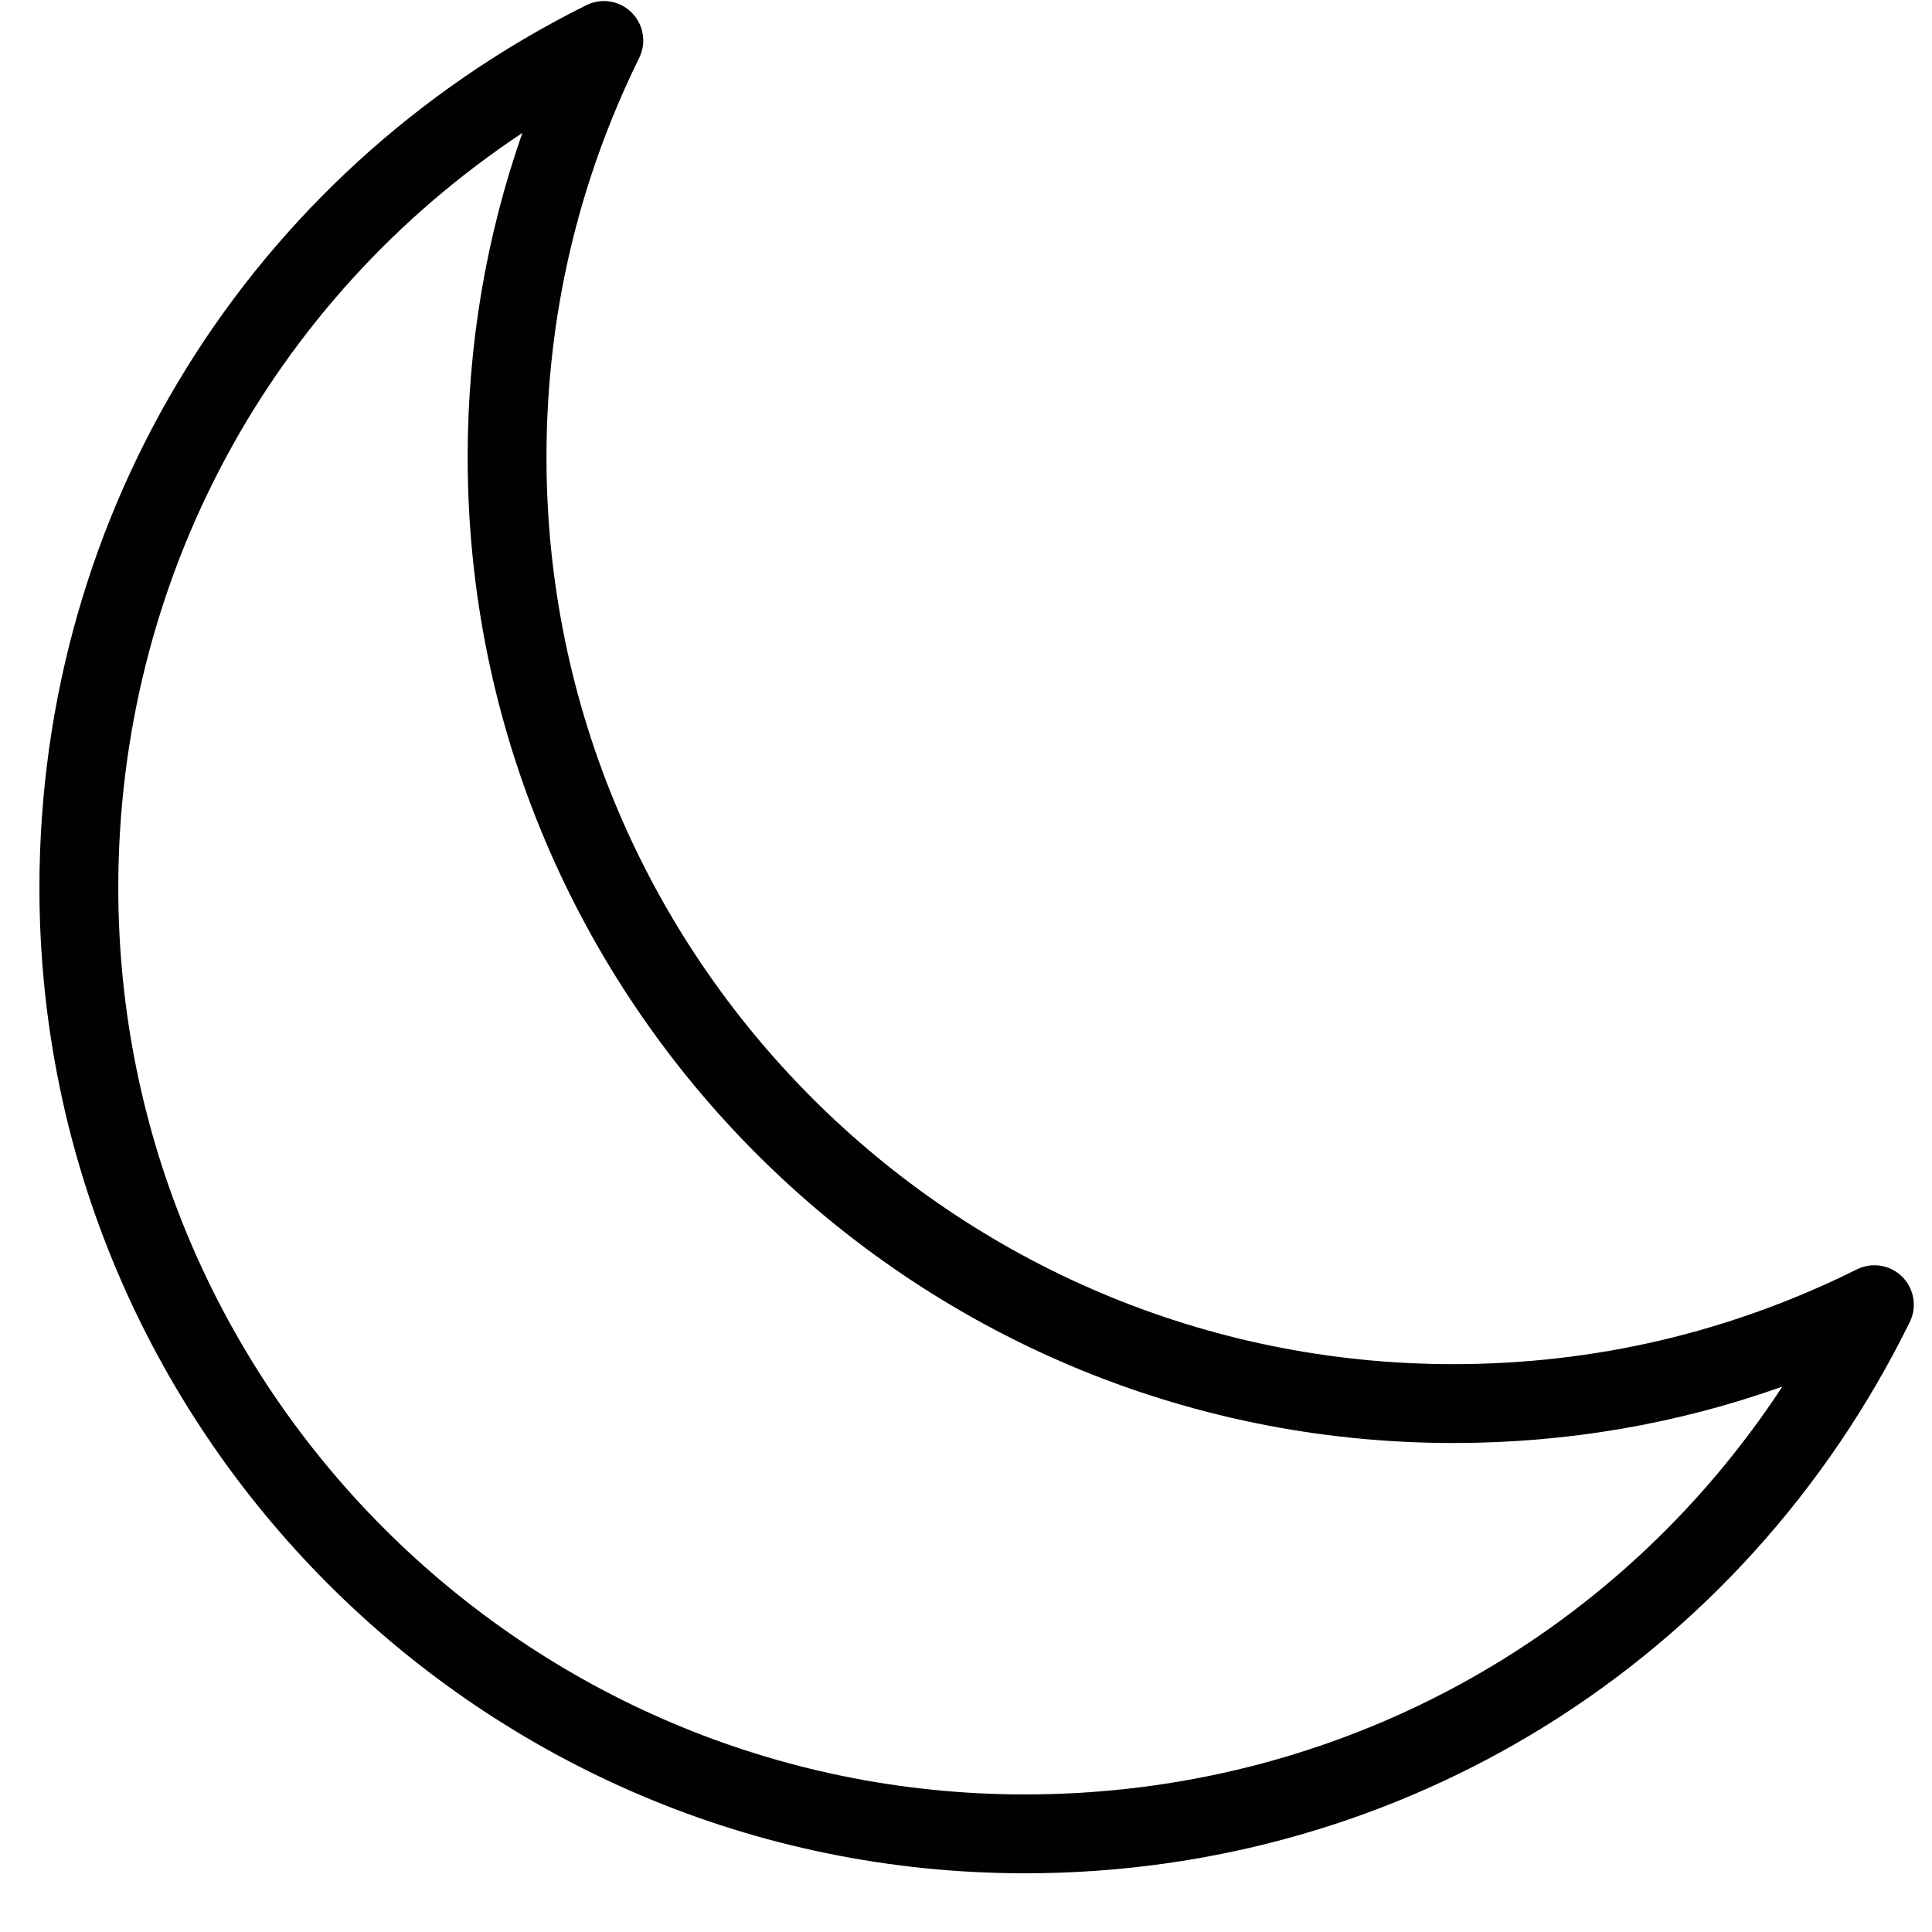
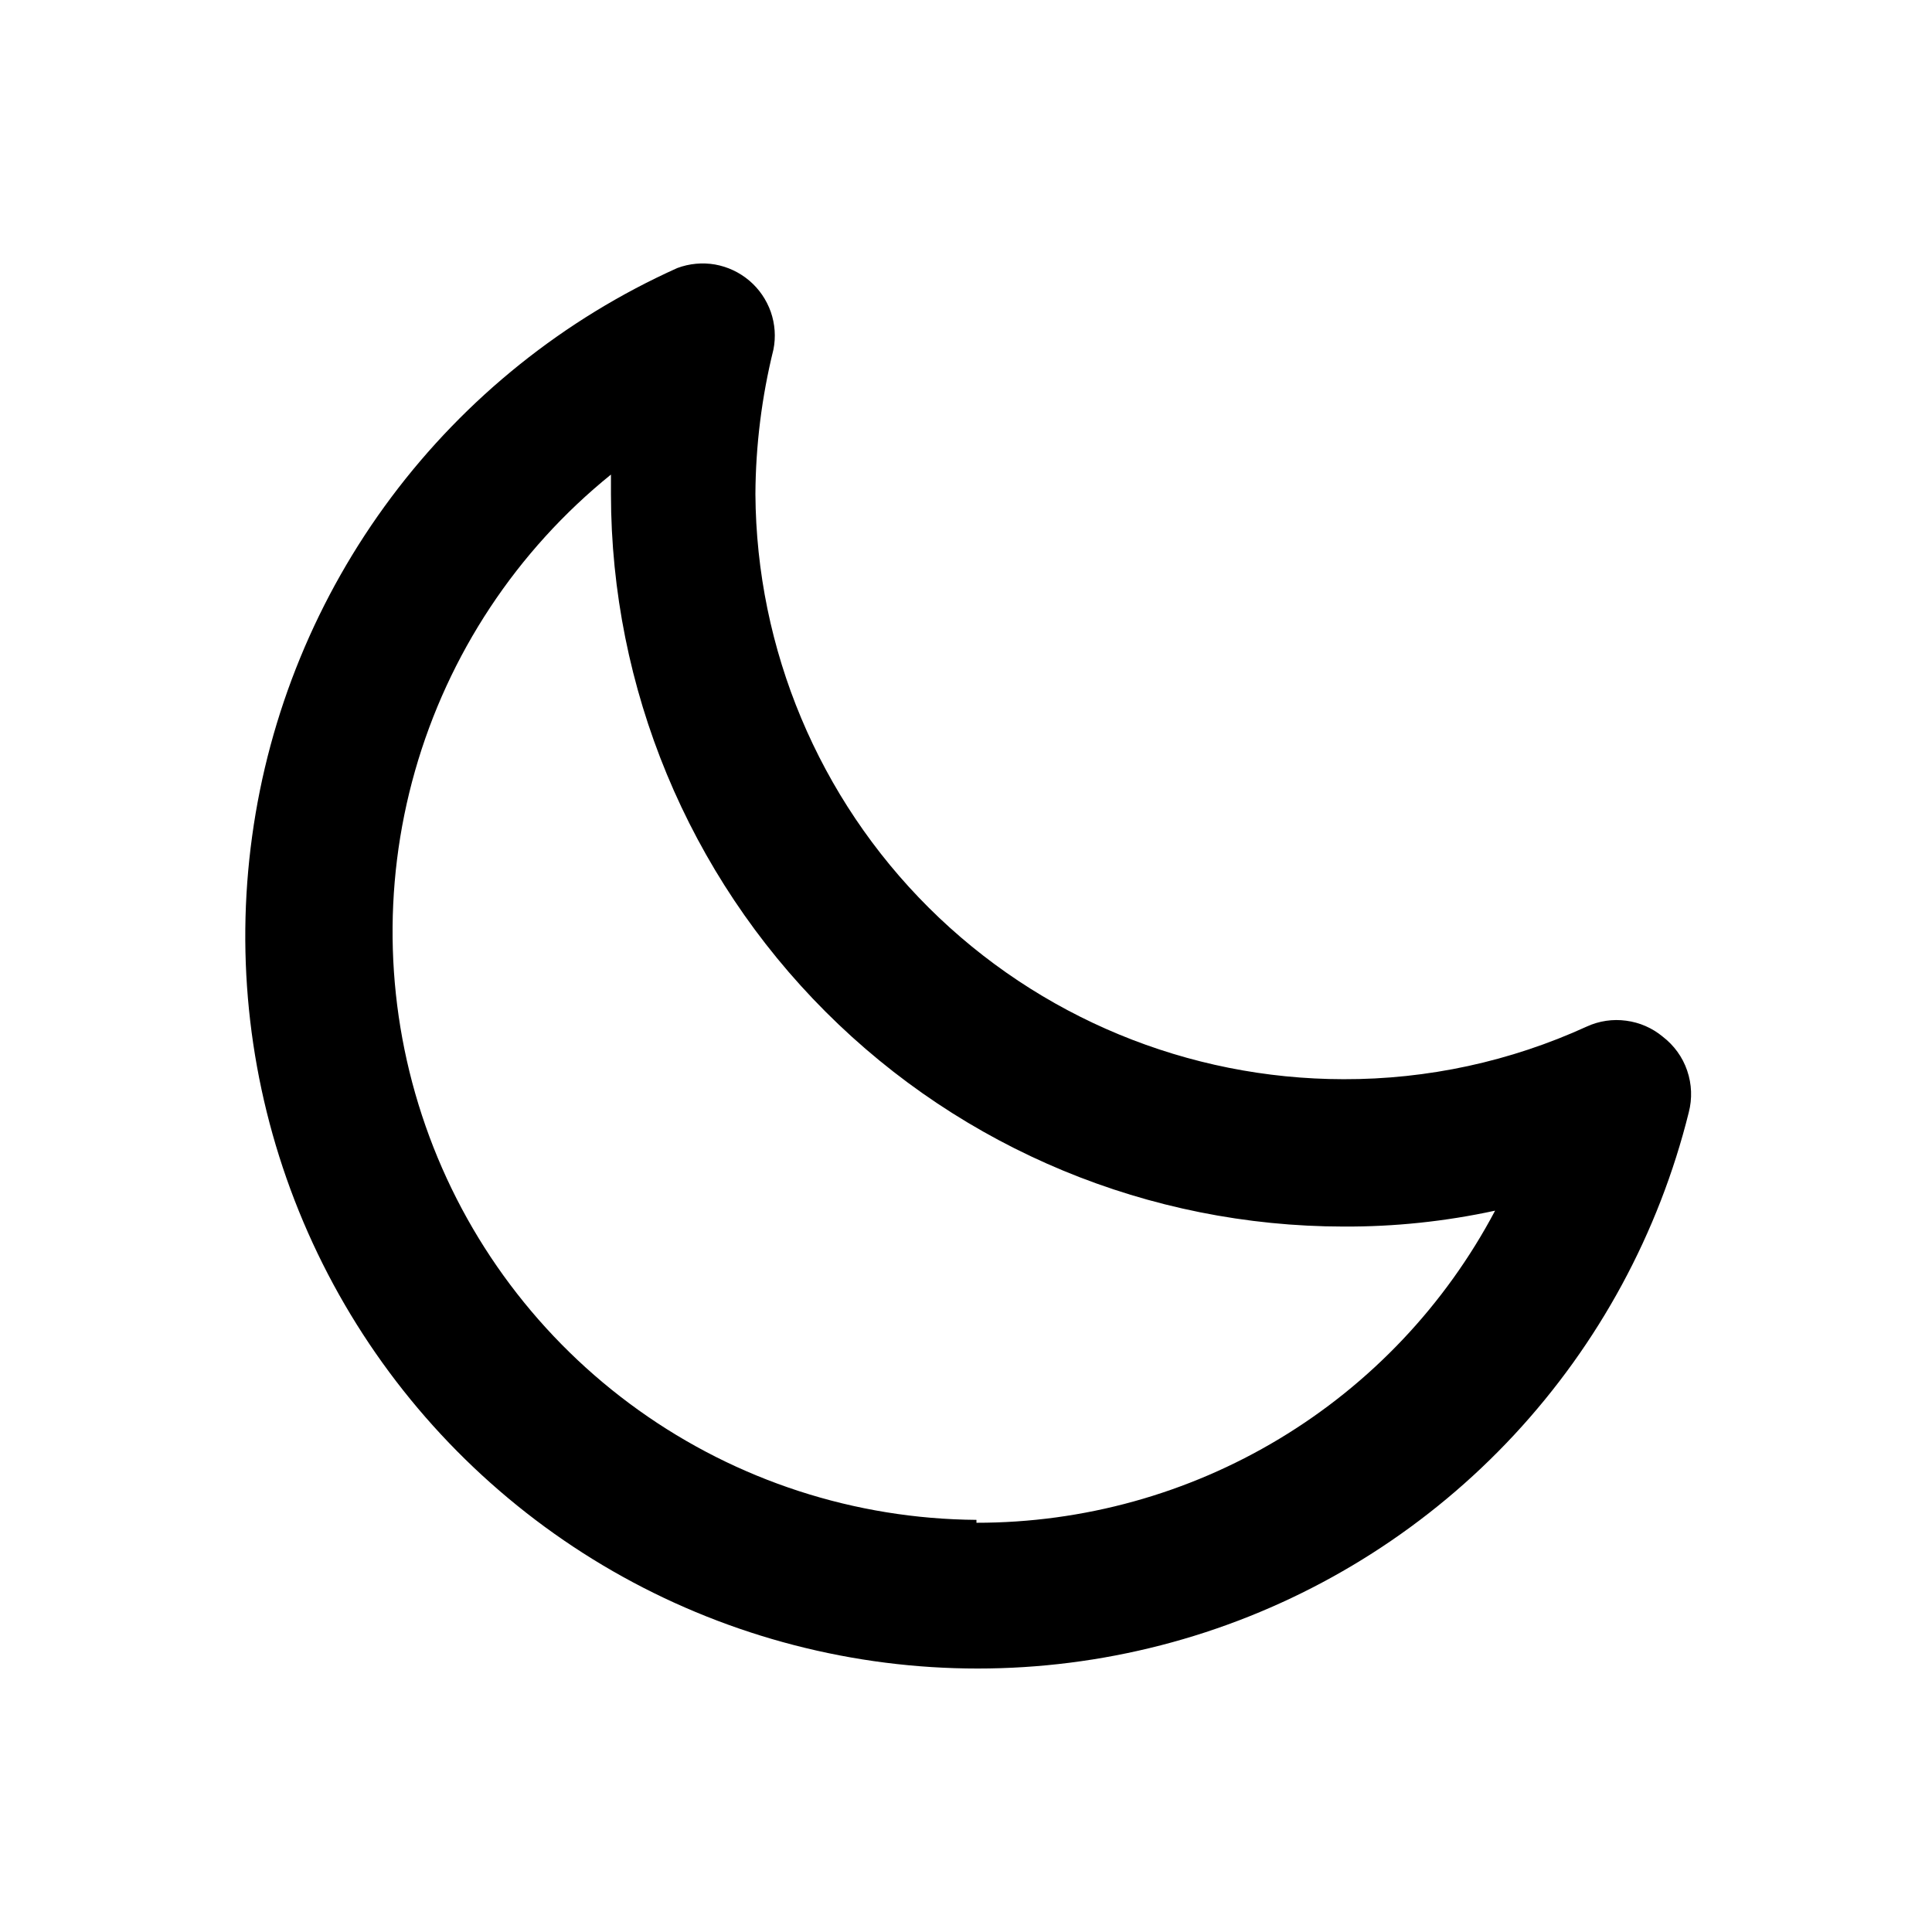
- <svg xmlns="http://www.w3.org/2000/svg" height="22px" width="22px" viewBox="0 0 47 49" xml:space="preserve">
-   <g>
-     <g>
-       <path style="fill:#010002;" d="M24.997,47.511C11.214,47.511,0,36.298,0,22.515C0,12.969,5.314,4.392,13.869,0.132    c0.385-0.191,0.848-0.117,1.151,0.186s0.381,0.766,0.192,1.15C13.651,4.64,12.86,8.05,12.86,11.601    c0,12.681,10.316,22.997,22.997,22.997c3.59,0,7.033-0.809,10.236-2.403c0.386-0.191,0.848-0.117,1.151,0.186    c0.304,0.303,0.381,0.766,0.192,1.15C43.196,42.153,34.597,47.511,24.997,47.511z M12.248,3.372C5.862,7.608,2,14.709,2,22.515    c0,12.68,10.316,22.996,22.997,22.996c7.854,0,14.981-3.898,19.207-10.343c-2.668,0.95-5.464,1.43-8.346,1.43    c-13.783,0-24.997-11.214-24.997-24.997C10.861,8.761,11.327,6.005,12.248,3.372z" />
-     </g>
-   </g>
+ <svg xmlns="http://www.w3.org/2000/svg" width="22" height="22" viewBox="0 0 22 22" fill="currentColor">
+   <path d="M18.933 11.804C18.815 11.706 18.671 11.643 18.518 11.623C18.365 11.602 18.21 11.625 18.07 11.689C17.2 12.087 16.254 12.292 15.298 12.289C13.528 12.287 11.831 11.585 10.577 10.337C9.323 9.089 8.613 7.396 8.602 5.626C8.605 5.072 8.674 4.52 8.807 3.981C8.836 3.838 8.825 3.689 8.777 3.551C8.728 3.413 8.644 3.29 8.533 3.196C8.421 3.101 8.287 3.038 8.143 3.012C7.999 2.987 7.85 3.001 7.713 3.052C6.424 3.631 5.303 4.53 4.456 5.662C3.609 6.794 3.063 8.123 2.871 9.523C2.678 10.924 2.845 12.351 3.355 13.669C3.865 14.988 4.703 16.155 5.788 17.061C6.873 17.968 8.171 18.583 9.56 18.85C10.948 19.117 12.382 19.026 13.726 18.587C15.069 18.148 16.28 17.374 17.242 16.339C18.205 15.303 18.889 14.04 19.23 12.668C19.271 12.511 19.265 12.345 19.212 12.191C19.16 12.037 19.062 11.903 18.933 11.804ZM11.119 17.307C9.738 17.297 8.395 16.861 7.272 16.058C6.149 15.255 5.301 14.125 4.846 12.822C4.39 11.518 4.348 10.106 4.726 8.778C5.104 7.451 5.883 6.272 6.957 5.404V5.626C6.959 7.838 7.838 9.958 9.402 11.522C10.966 13.086 13.086 13.965 15.298 13.967C15.878 13.97 16.457 13.909 17.025 13.786C16.457 14.86 15.607 15.759 14.566 16.385C13.526 17.011 12.334 17.341 11.119 17.34V17.307Z" />
</svg>
